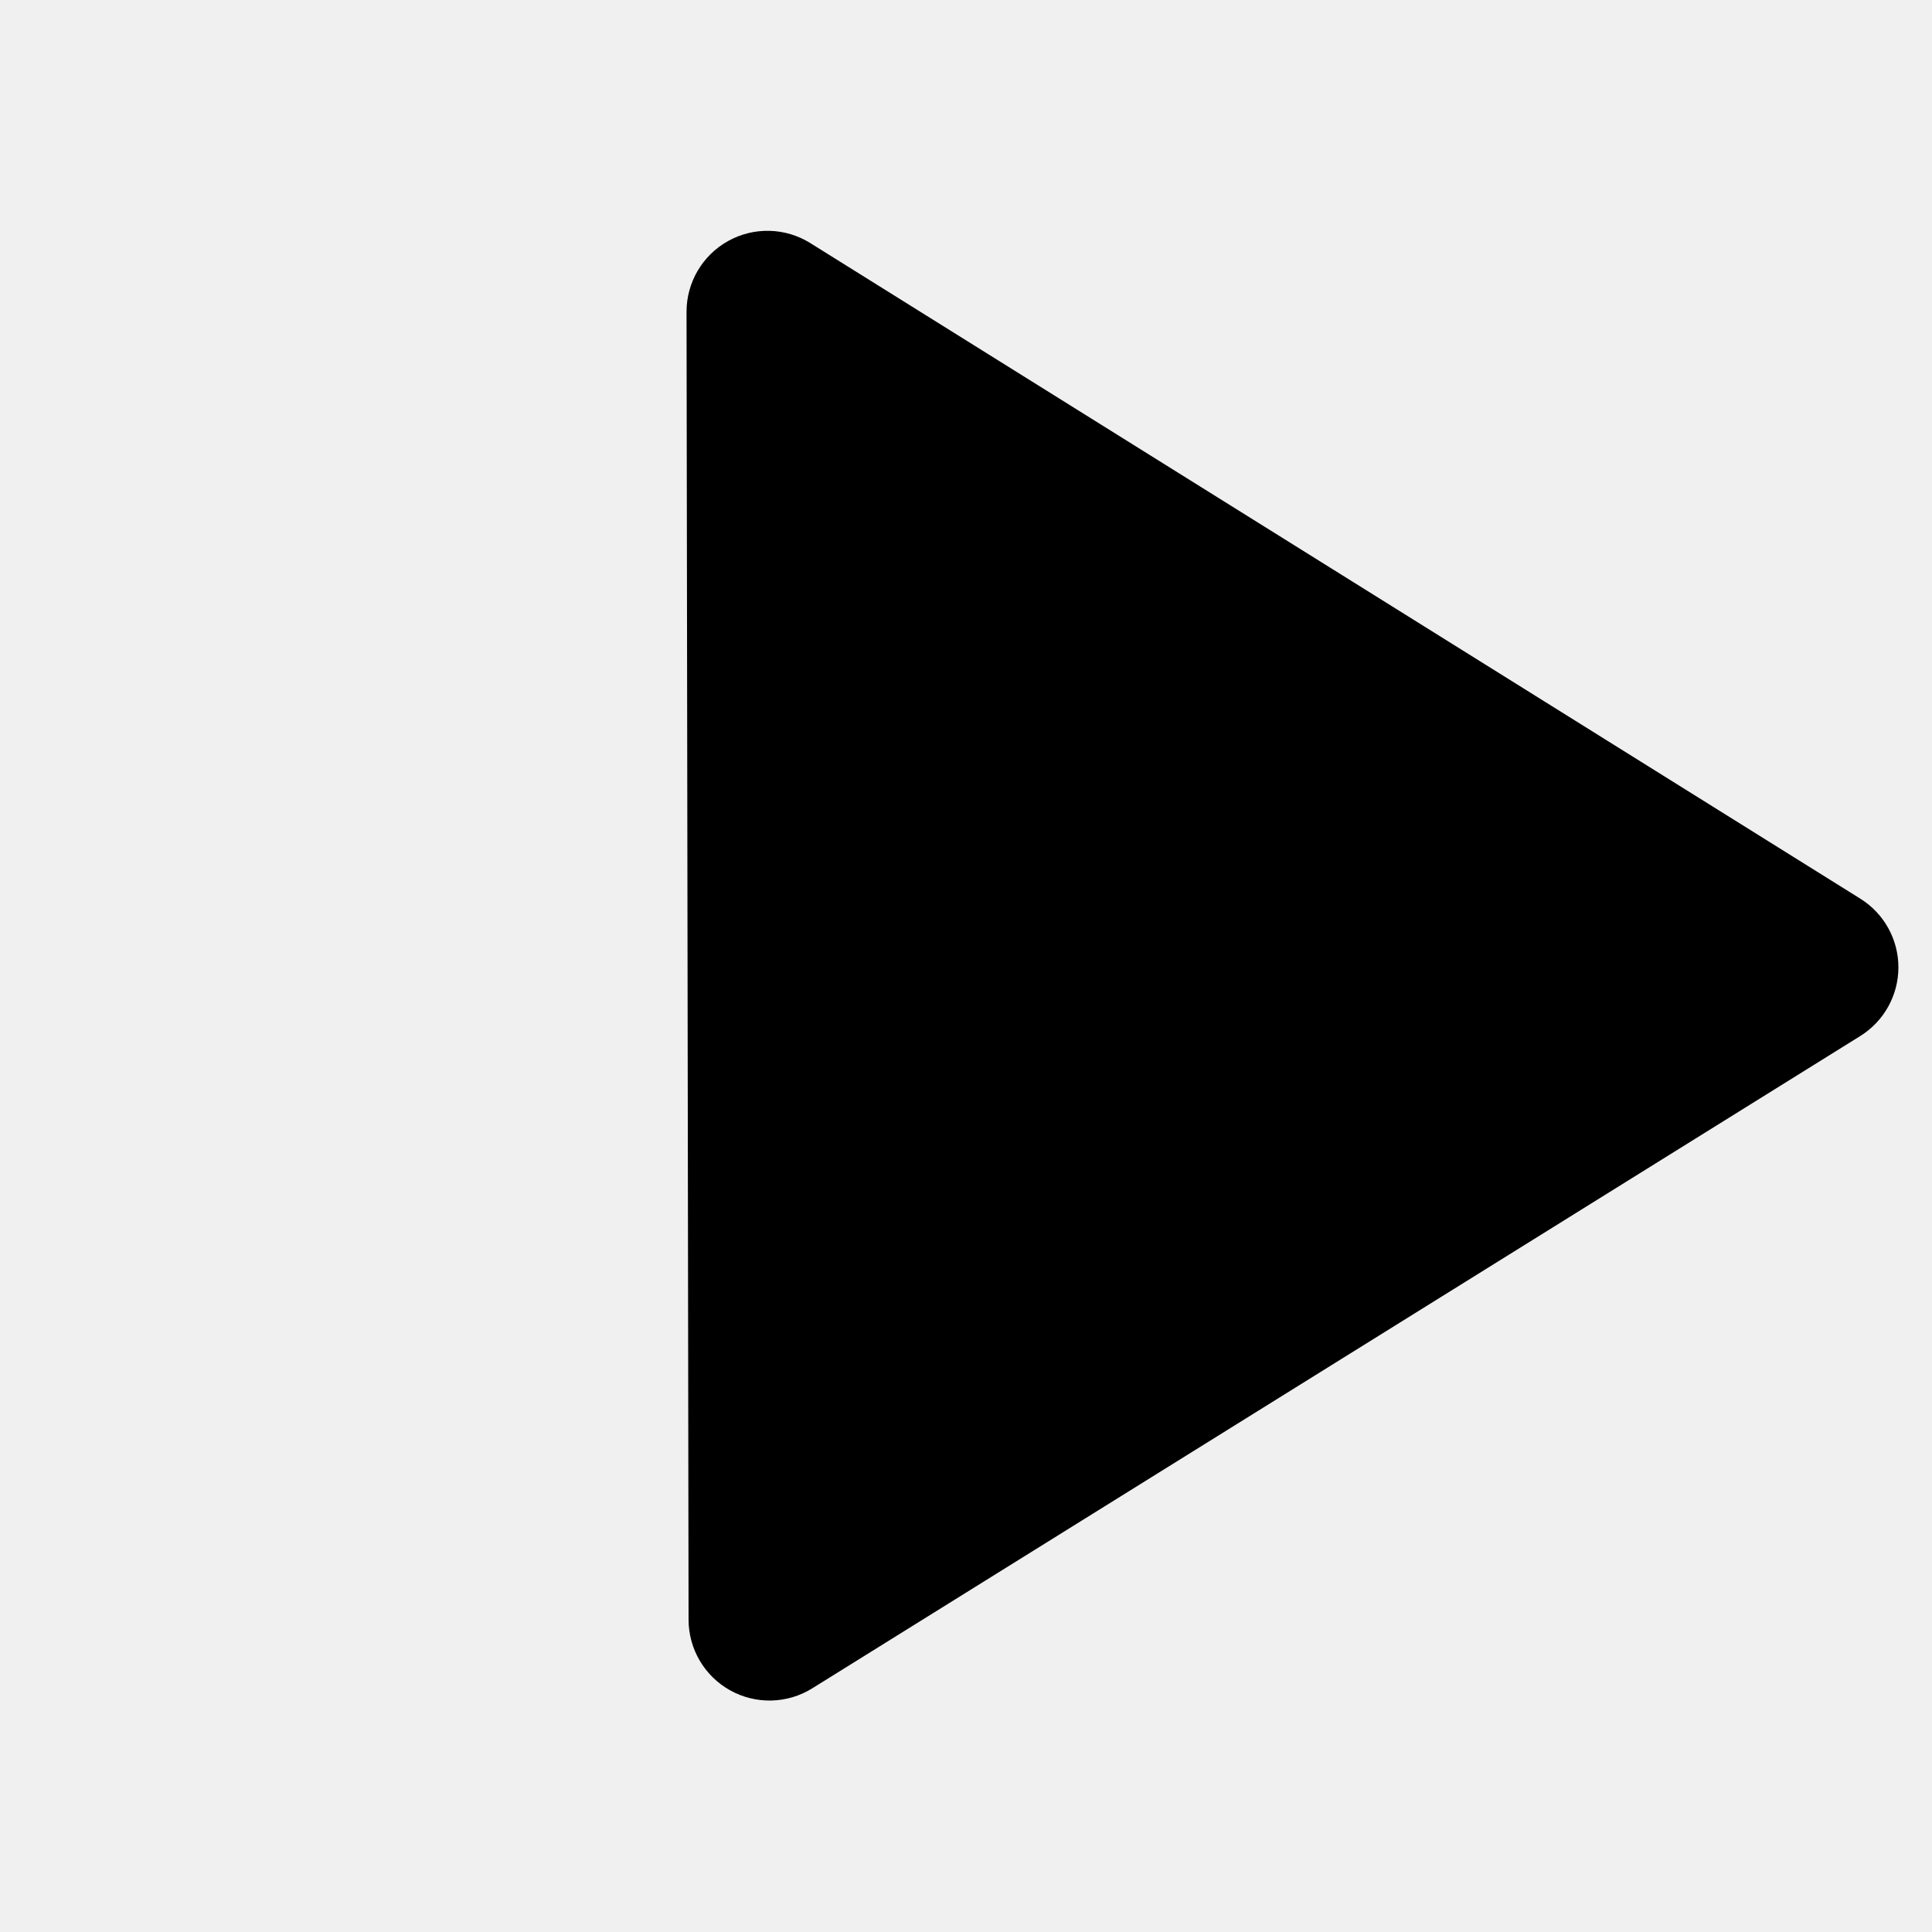
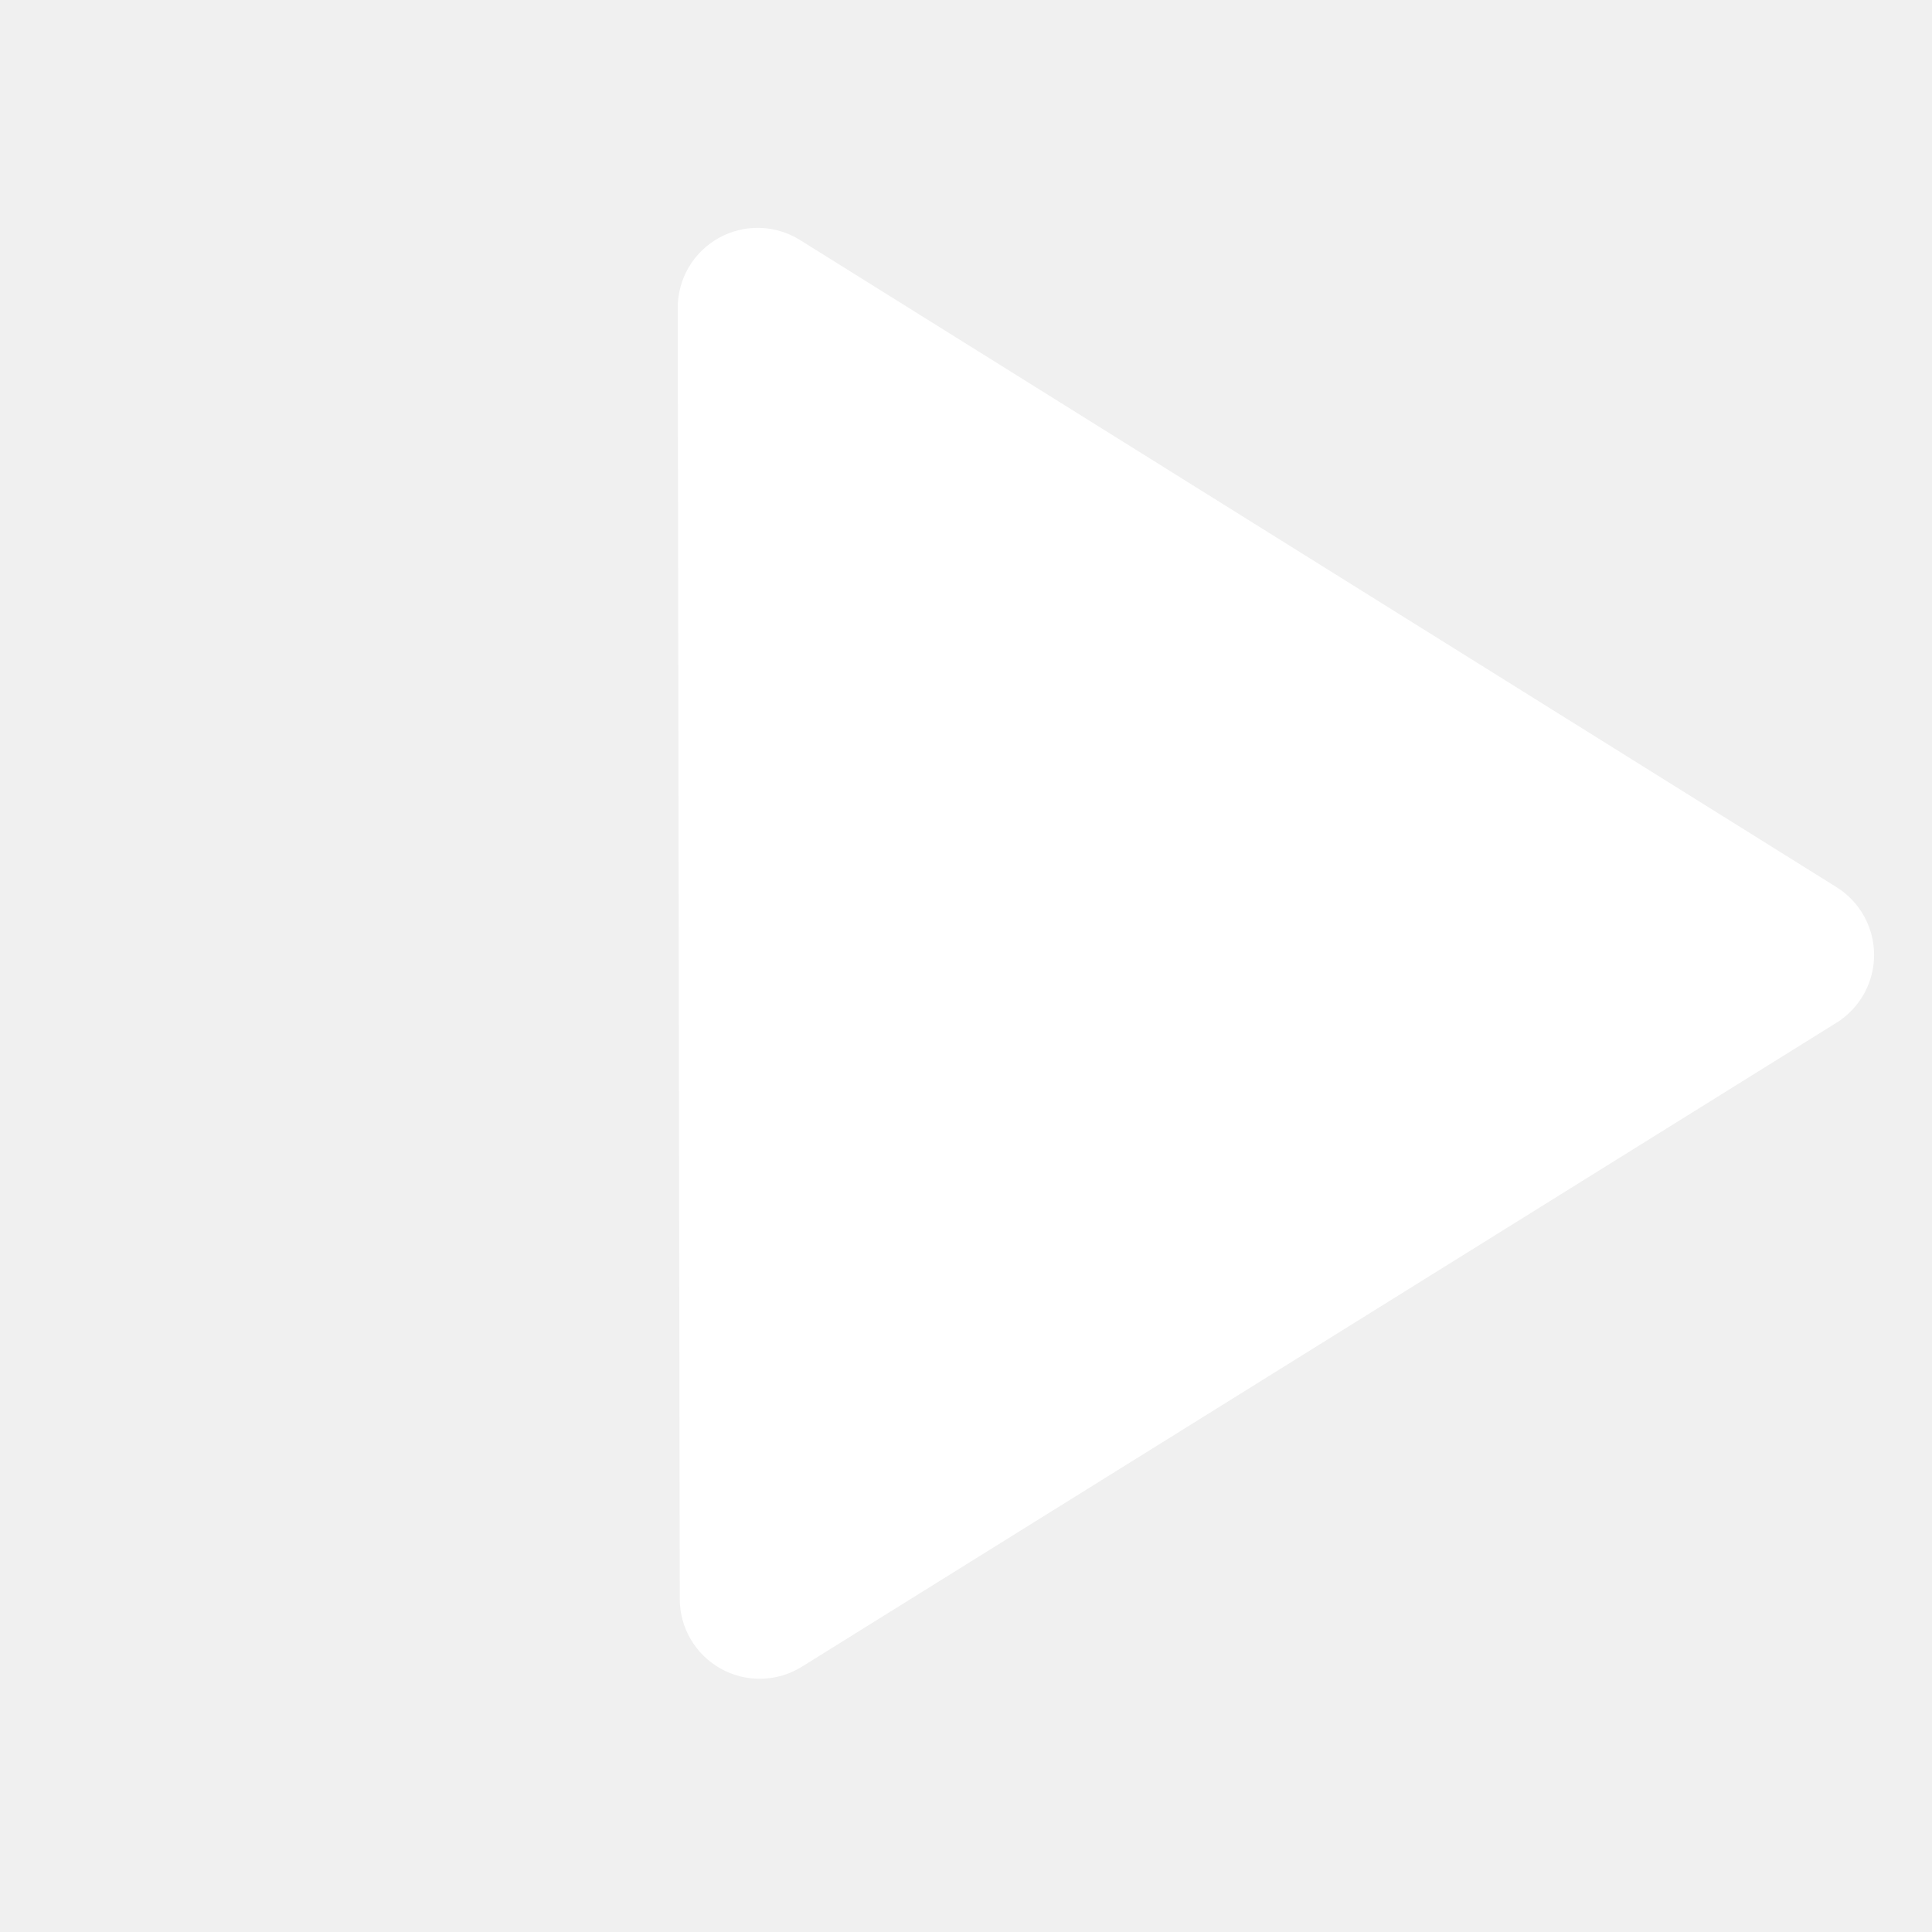
- <svg xmlns="http://www.w3.org/2000/svg" width="56.27" height="56.27" viewBox="0 0 56.27 56.27">
-   <path d="M.062,2.89A2.357,2.357,0,0,1,2.893.063L37.909,8.212a2.357,2.357,0,0,1,1.135,3.96L12.151,39.149a2.357,2.357,0,0,1-3.966-1.133Z" transform="translate(56.27 28.174) rotate(135)" fill="currentColor" />
+ <svg xmlns="http://www.w3.org/2000/svg" width="57" height="57" viewBox="0 0 57 57" fill="none">
+   <path d="M54.183 26.174C54.522 26.386 54.802 26.681 54.996 27.031C55.19 27.381 55.292 27.775 55.292 28.175C55.291 28.576 55.189 28.969 54.995 29.319C54.8 29.669 54.52 29.964 54.18 30.175L23.658 49.173C23.301 49.395 22.892 49.518 22.471 49.528C22.052 49.539 21.636 49.437 21.269 49.233C20.902 49.03 20.595 48.731 20.382 48.37C20.168 48.008 20.055 47.596 20.055 47.175L19.995 9.084C19.995 8.663 20.107 8.249 20.32 7.886C20.533 7.523 20.84 7.224 21.208 7.019C21.576 6.815 21.992 6.712 22.413 6.723C22.834 6.734 23.244 6.857 23.601 7.08L54.183 26.174Z" fill="white" />
</svg>
